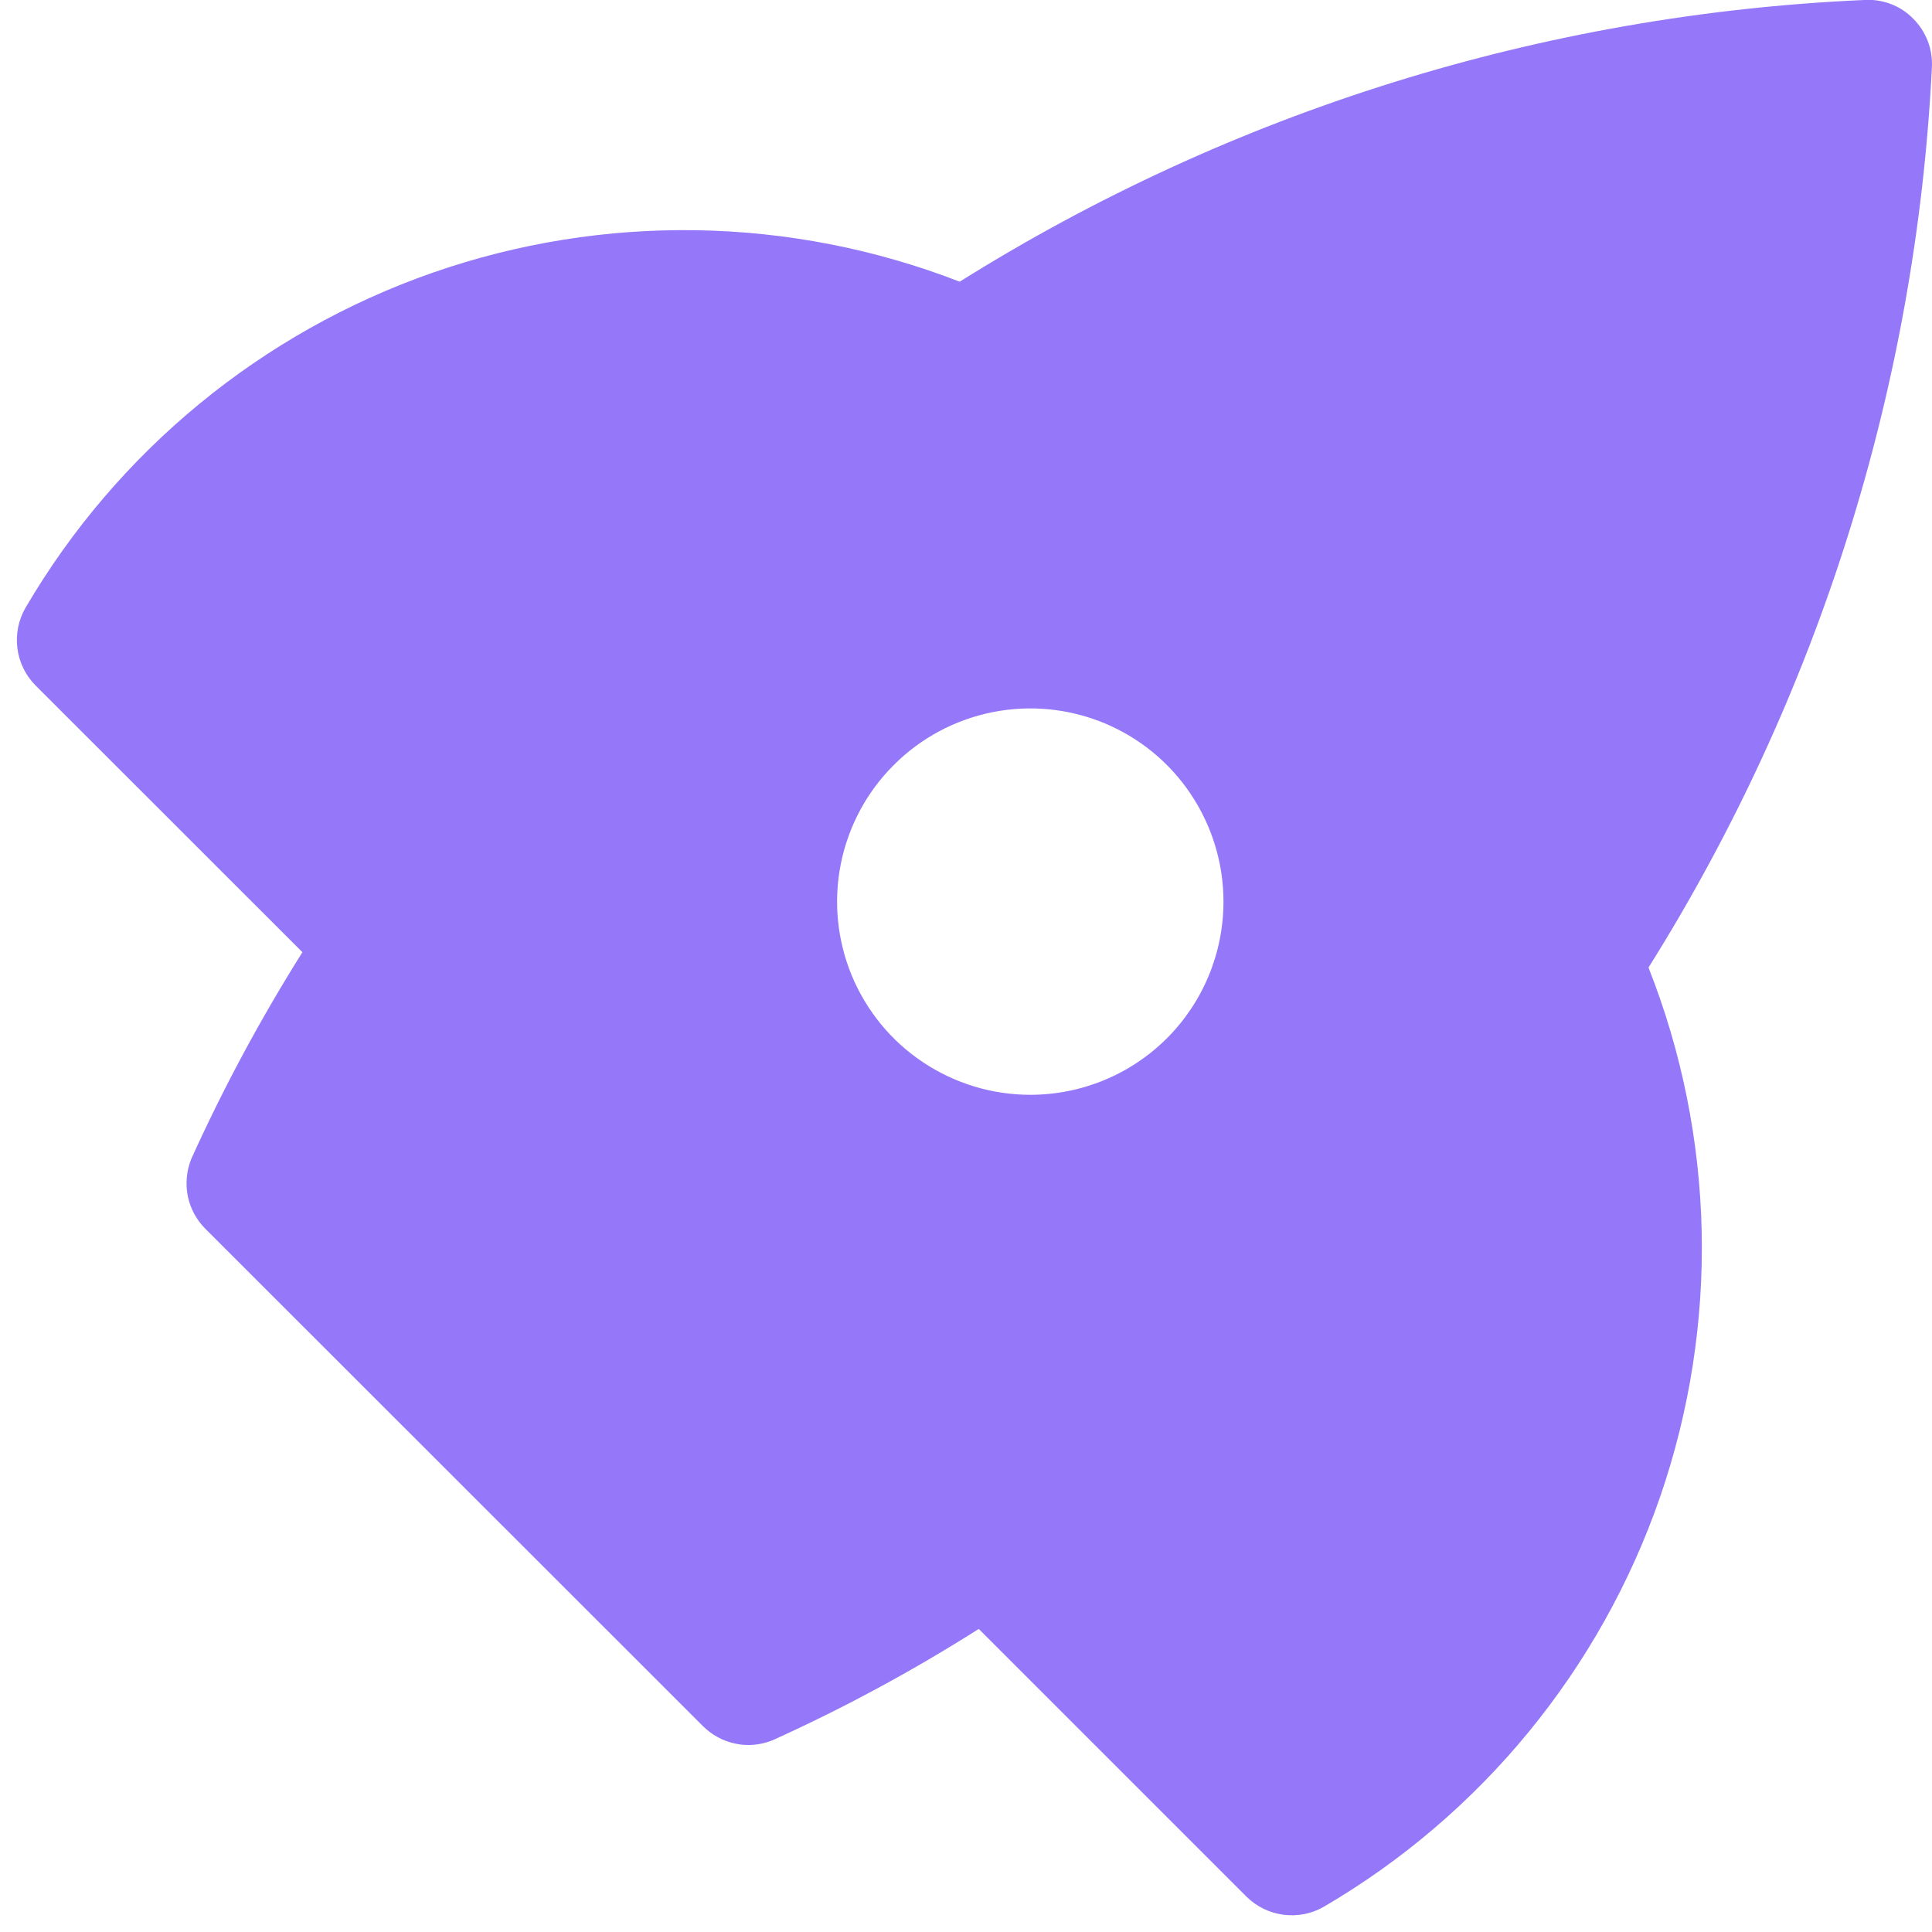
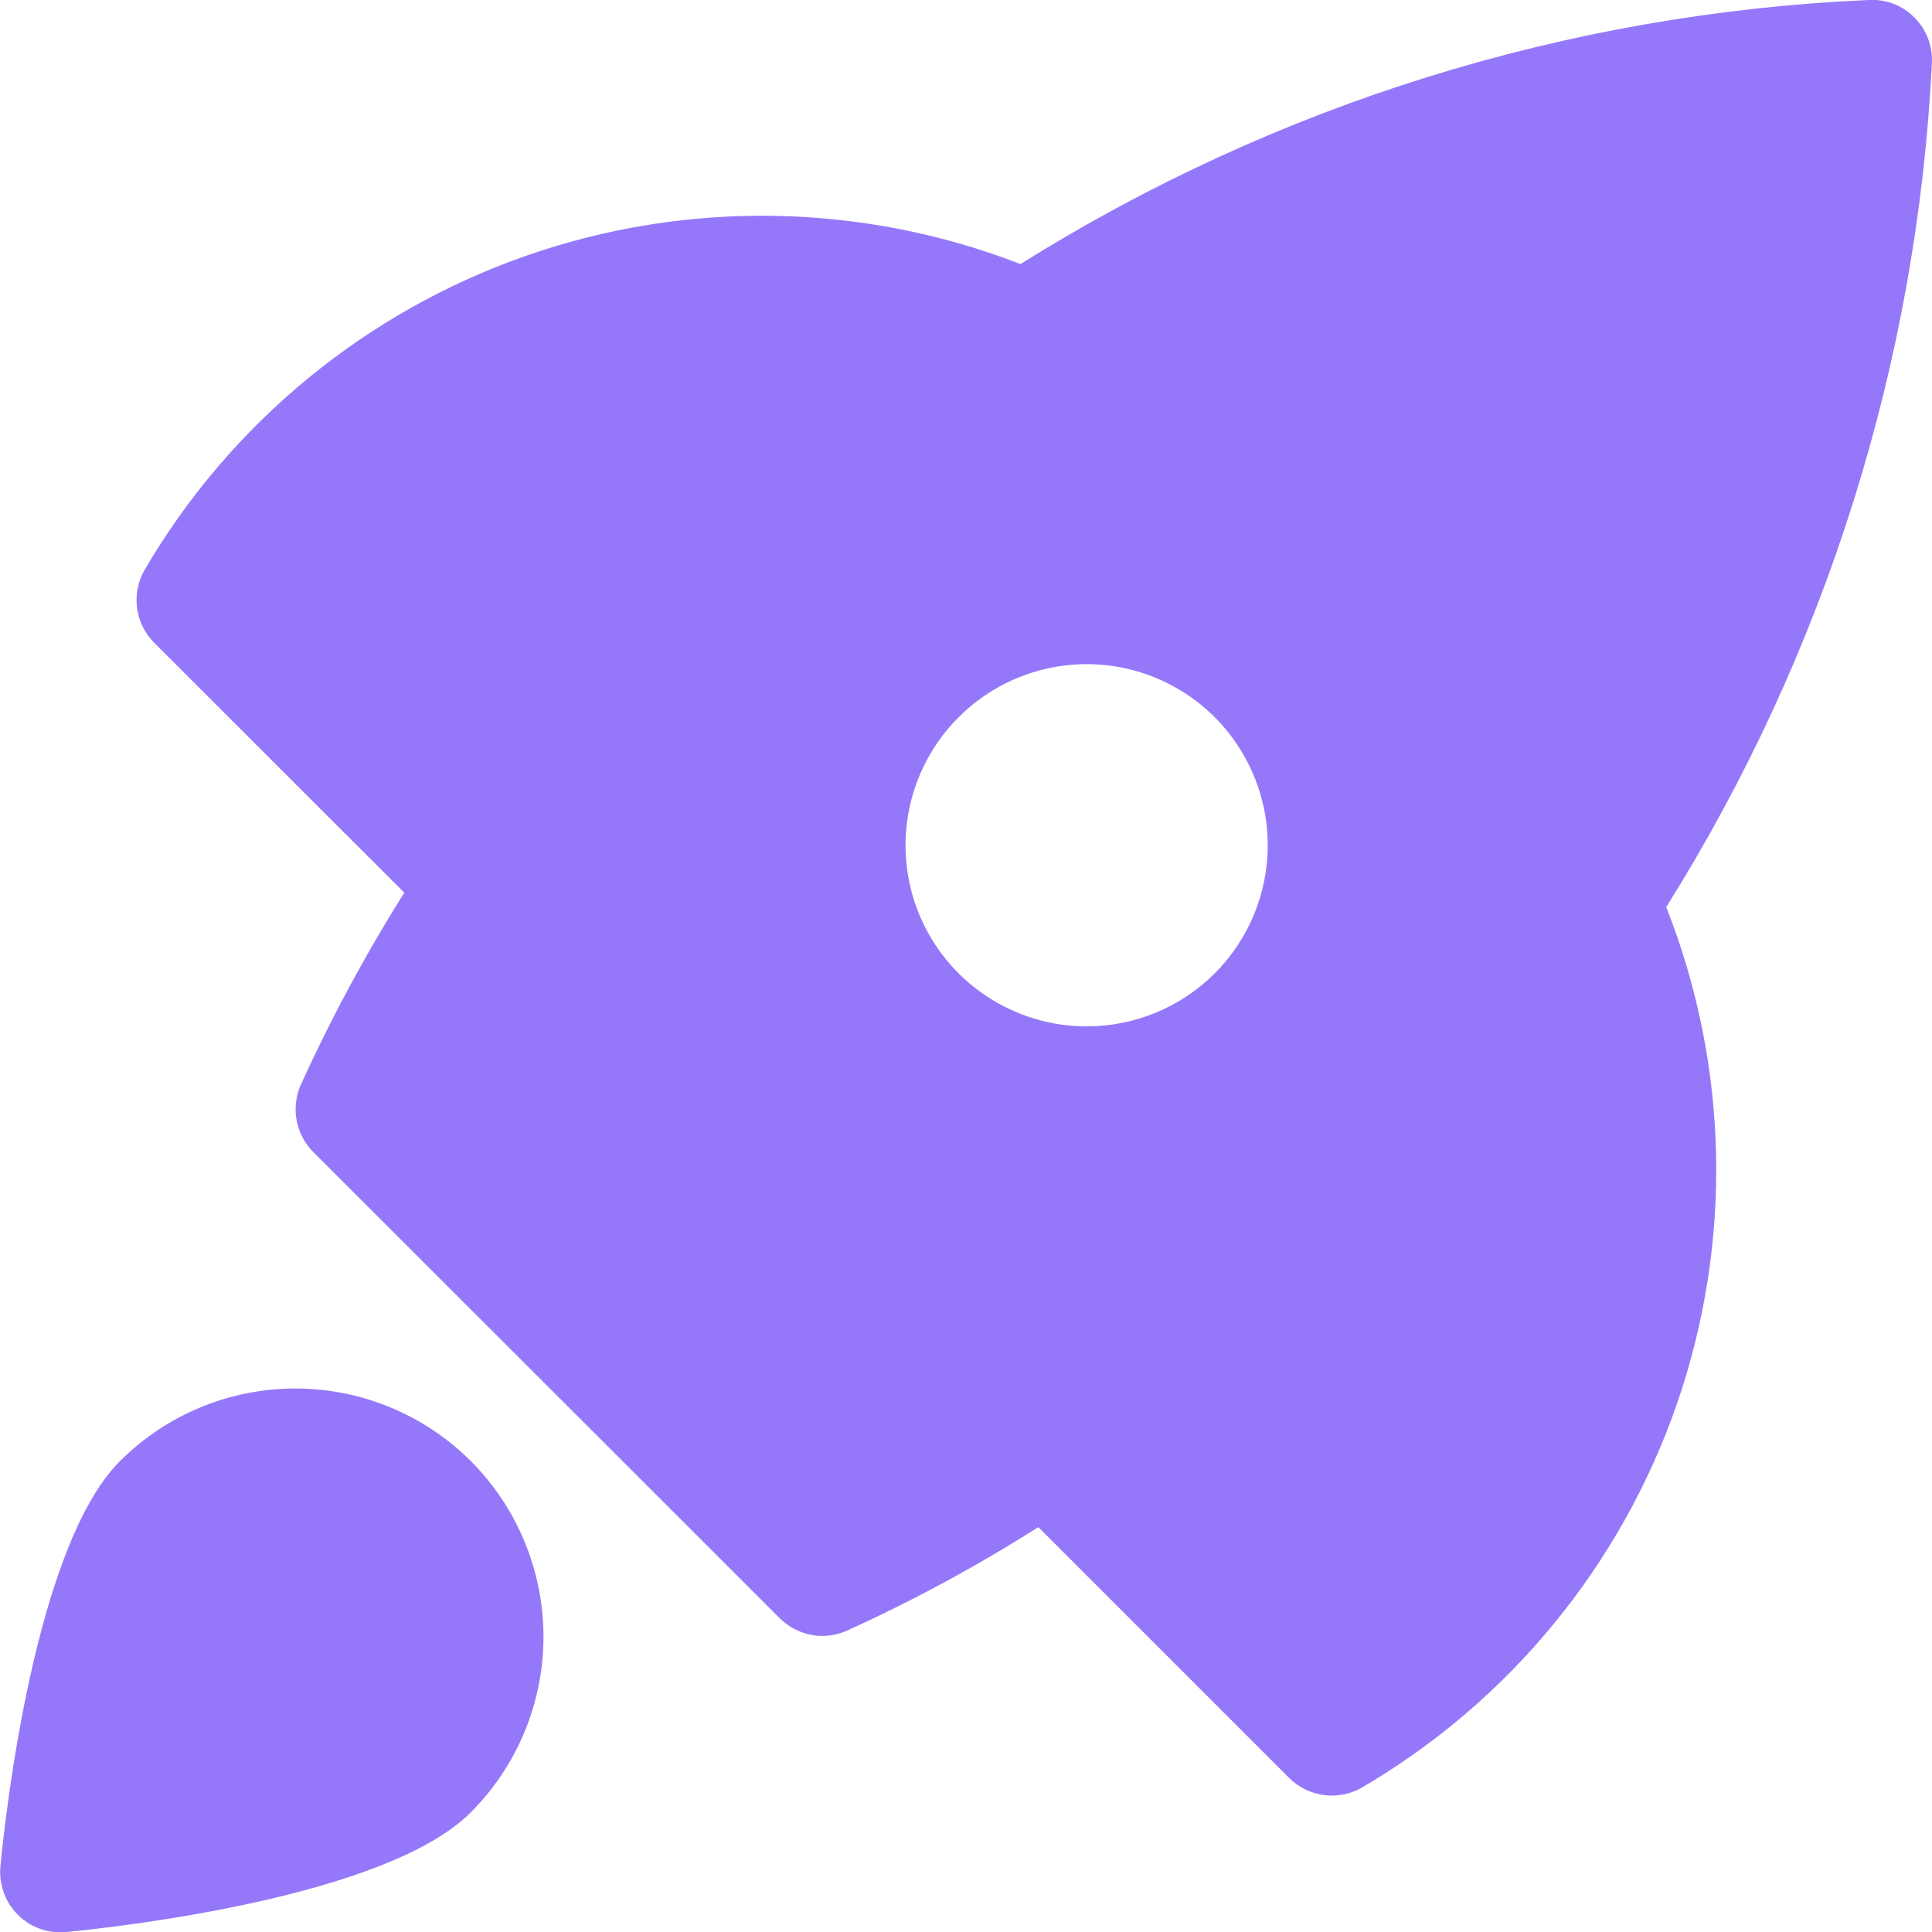
- <svg xmlns="http://www.w3.org/2000/svg" width="15" height="15" viewBox="0 0 15 15" fill="none">
-   <path d="M14.999 0.527C15.003 0.457 14.993 0.387 14.968 0.321C14.943 0.256 14.905 0.196 14.855 0.146C14.806 0.095 14.746 0.056 14.68 0.031C14.614 0.006 14.543 -0.005 14.472 0C11.982 0.11 9.563 0.864 7.451 2.187C6.139 1.678 4.688 1.654 3.36 2.117C2.031 2.581 0.91 3.503 0.199 4.717C0.143 4.813 0.121 4.924 0.135 5.034C0.149 5.143 0.199 5.245 0.277 5.323L2.348 7.393C2.024 7.908 1.735 8.445 1.484 9C1.448 9.091 1.439 9.191 1.458 9.287C1.478 9.384 1.526 9.472 1.595 9.541L5.456 13.4C5.526 13.47 5.614 13.518 5.711 13.538C5.808 13.558 5.908 13.548 5.999 13.511C6.552 13.261 7.087 12.972 7.599 12.647L9.678 14.726C9.756 14.803 9.857 14.852 9.965 14.866C10.073 14.88 10.184 14.859 10.278 14.804C11.5 14.09 12.425 12.962 12.888 11.625C13.35 10.287 13.319 8.829 12.799 7.512C14.117 5.41 14.875 3.005 14.999 0.527ZM7.999 8.5C7.703 8.5 7.413 8.412 7.166 8.247C6.919 8.083 6.727 7.848 6.613 7.574C6.5 7.3 6.47 6.999 6.528 6.708C6.586 6.417 6.729 6.149 6.939 5.94C7.148 5.73 7.416 5.587 7.707 5.529C7.998 5.471 8.299 5.501 8.573 5.614C8.847 5.728 9.082 5.92 9.246 6.167C9.411 6.414 9.499 6.704 9.499 7C9.499 7.398 9.341 7.78 9.06 8.061C8.779 8.342 8.397 8.5 7.999 8.5Z" fill="#9578F9" />
+ <svg xmlns="http://www.w3.org/2000/svg" width="16" height="16" viewBox="0 0 16 16" fill="none">
+   <path d="M3.9 12.101C3.514 11.715 2.991 11.499 2.446 11.499C1.901 11.499 1.378 11.715 0.993 12.101C0.293 12.8 0.046 15.014 0.004 15.45C-0.003 15.516 0.003 15.582 0.022 15.645C0.04 15.708 0.071 15.767 0.113 15.818C0.154 15.869 0.205 15.912 0.263 15.943C0.321 15.974 0.384 15.994 0.45 16H0.5H0.547C0.984 15.959 3.198 15.71 3.897 15.011C4.283 14.626 4.5 14.102 4.501 13.557C4.501 13.011 4.285 12.487 3.9 12.101Z" fill="#9578F9" />
+   <path d="M15.999 0.527C16.003 0.457 15.993 0.387 15.968 0.321C15.943 0.256 15.905 0.196 15.855 0.146C15.806 0.095 15.746 0.056 15.68 0.031C15.614 0.006 15.543 -0.005 15.472 0C12.982 0.11 10.563 0.864 8.451 2.187C7.139 1.678 5.688 1.654 4.36 2.117C3.031 2.581 1.91 3.503 1.199 4.717C1.143 4.813 1.121 4.924 1.135 5.034C1.149 5.143 1.199 5.245 1.277 5.323L3.348 7.393C3.024 7.908 2.735 8.445 2.484 9C2.448 9.091 2.439 9.191 2.458 9.287C2.478 9.384 2.526 9.472 2.595 9.541L6.456 13.4C6.526 13.47 6.614 13.518 6.711 13.538C6.808 13.558 6.908 13.548 6.999 13.511C7.552 13.261 8.087 12.972 8.599 12.647L10.678 14.726C10.756 14.803 10.857 14.852 10.965 14.866C11.073 14.88 11.184 14.859 11.278 14.804C12.5 14.09 13.425 12.962 13.888 11.625C14.35 10.287 14.319 8.829 13.799 7.512C15.117 5.41 15.875 3.005 15.999 0.527ZM8.999 8.5C8.703 8.5 8.413 8.412 8.166 8.247C7.919 8.083 7.727 7.848 7.613 7.574C7.5 7.3 7.47 6.999 7.528 6.708C7.586 6.417 7.729 6.149 7.939 5.94C8.148 5.73 8.416 5.587 8.707 5.529C8.998 5.471 9.299 5.501 9.573 5.614C9.847 5.728 10.082 5.92 10.246 6.167C10.411 6.414 10.499 6.704 10.499 7C10.499 7.398 10.341 7.78 10.06 8.061C9.779 8.342 9.397 8.5 8.999 8.5Z" fill="#9578F9" />
</svg>
